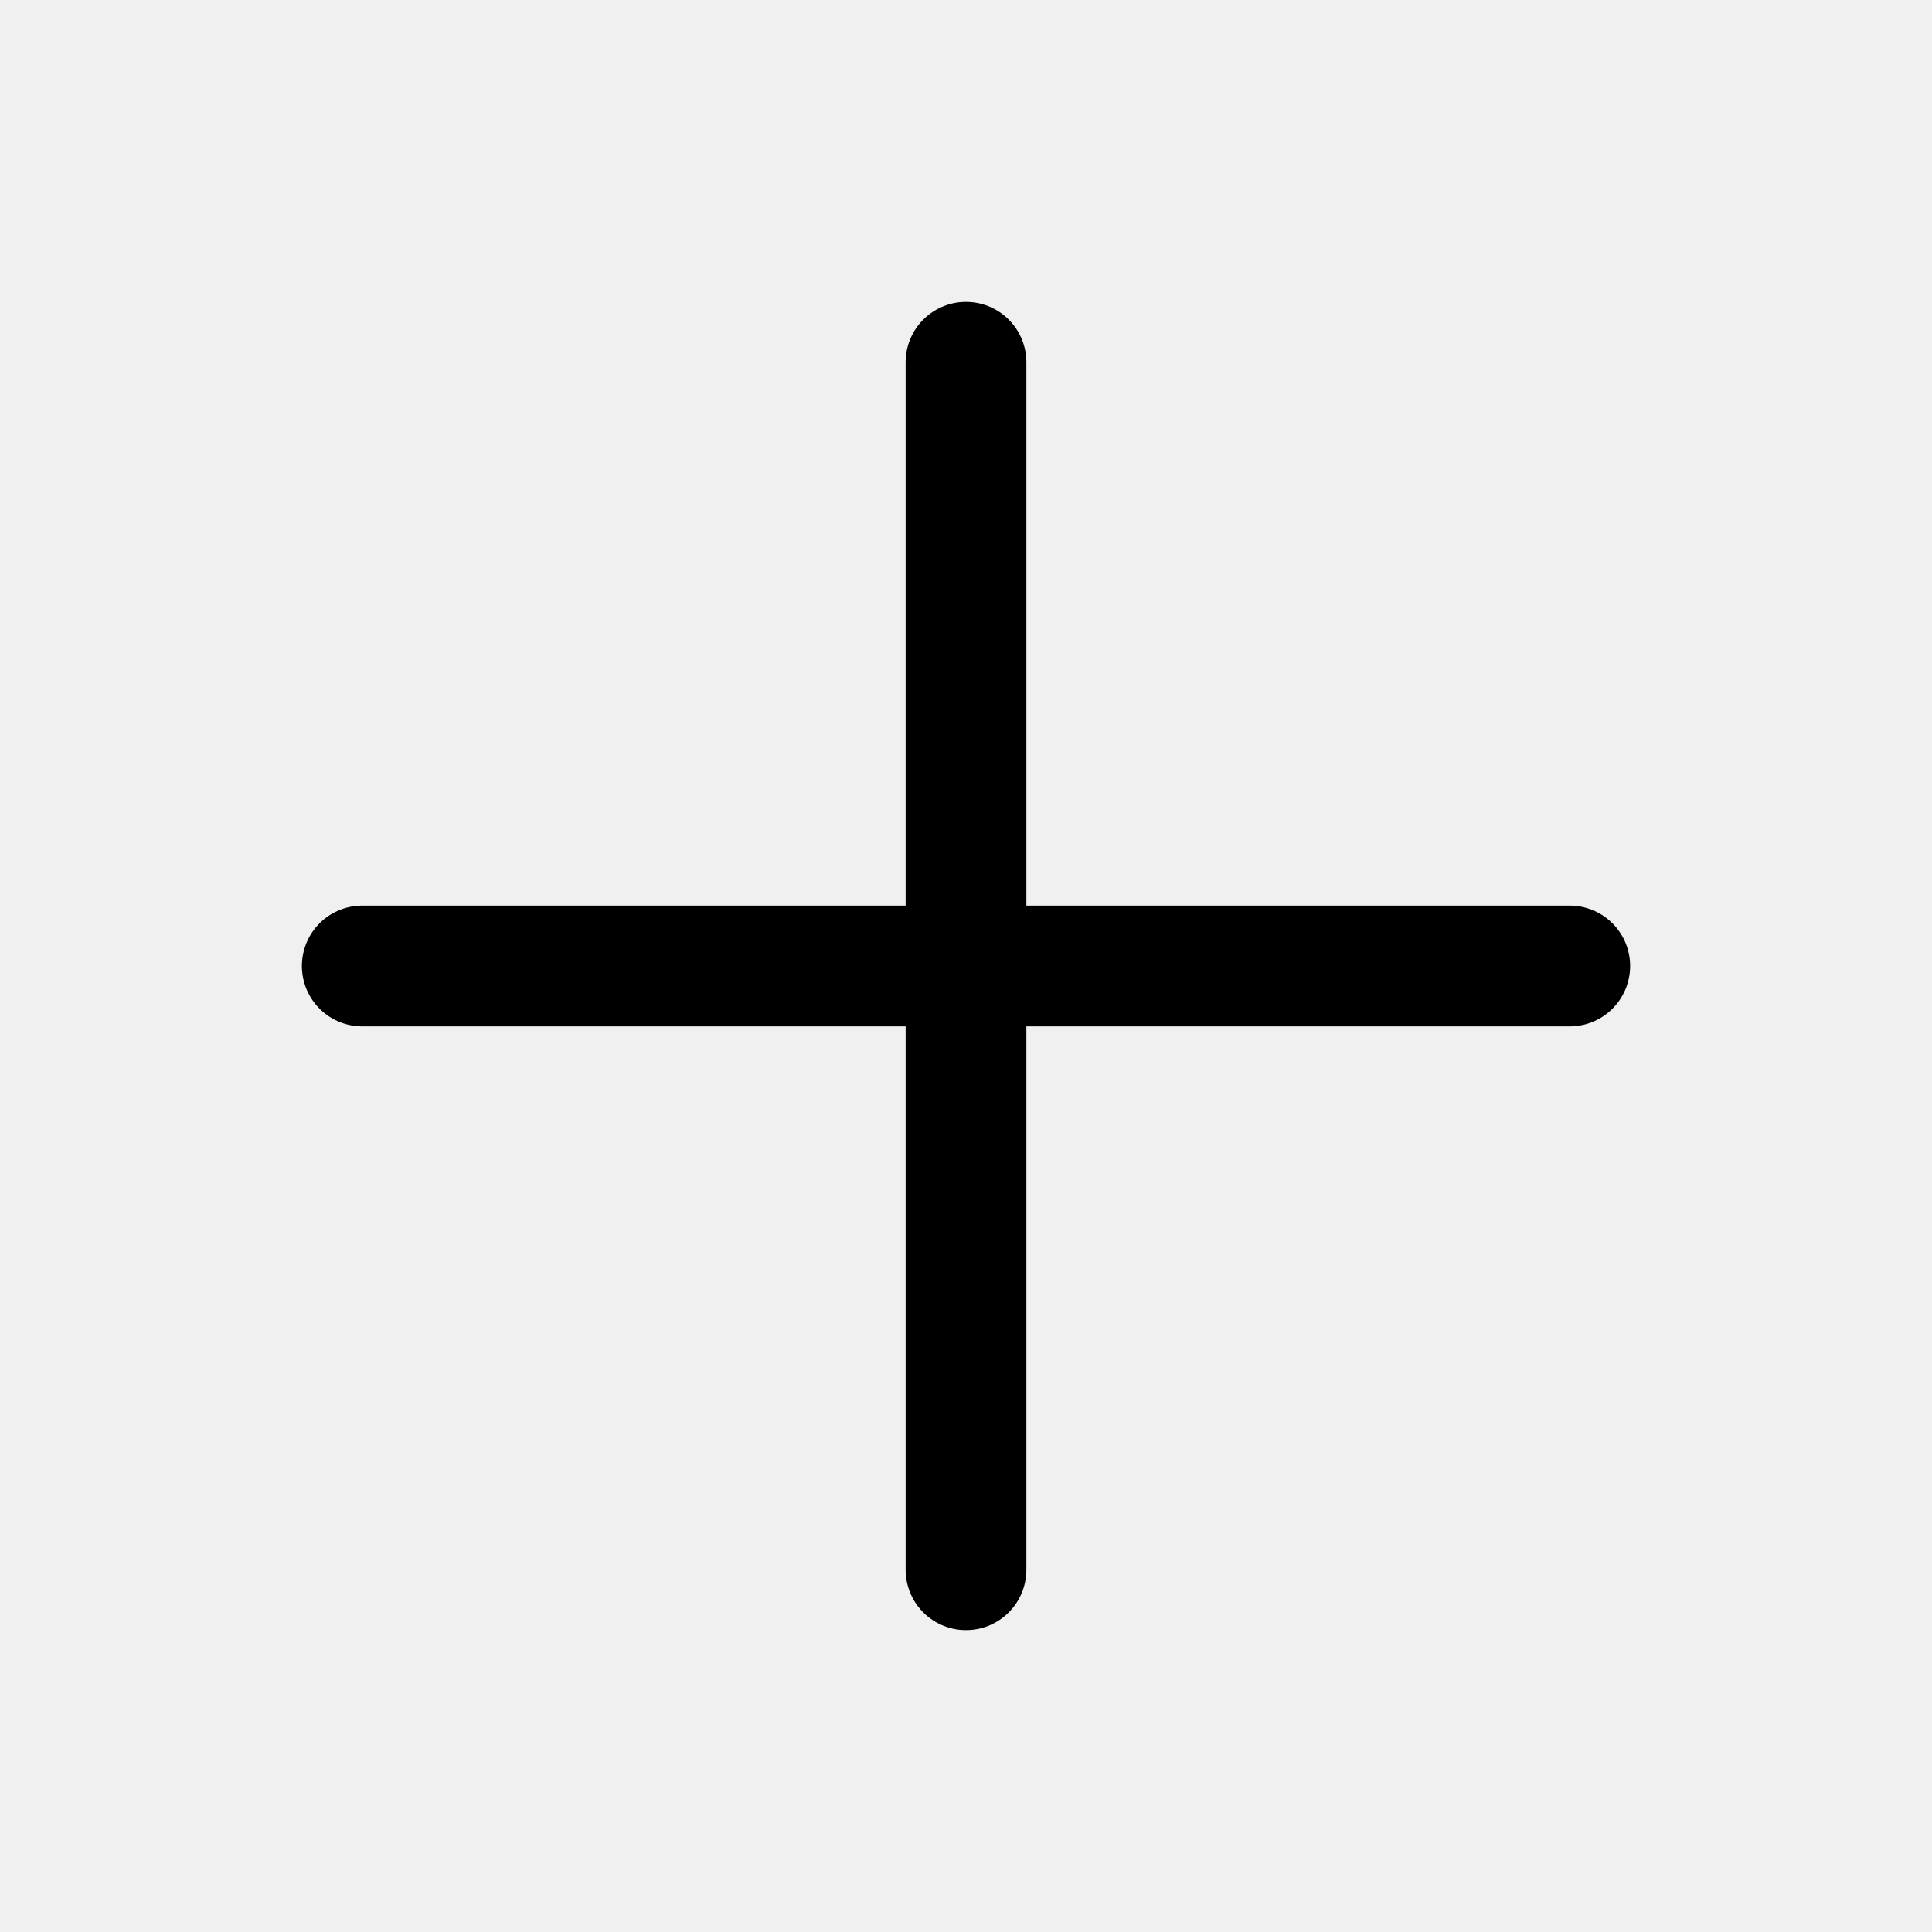
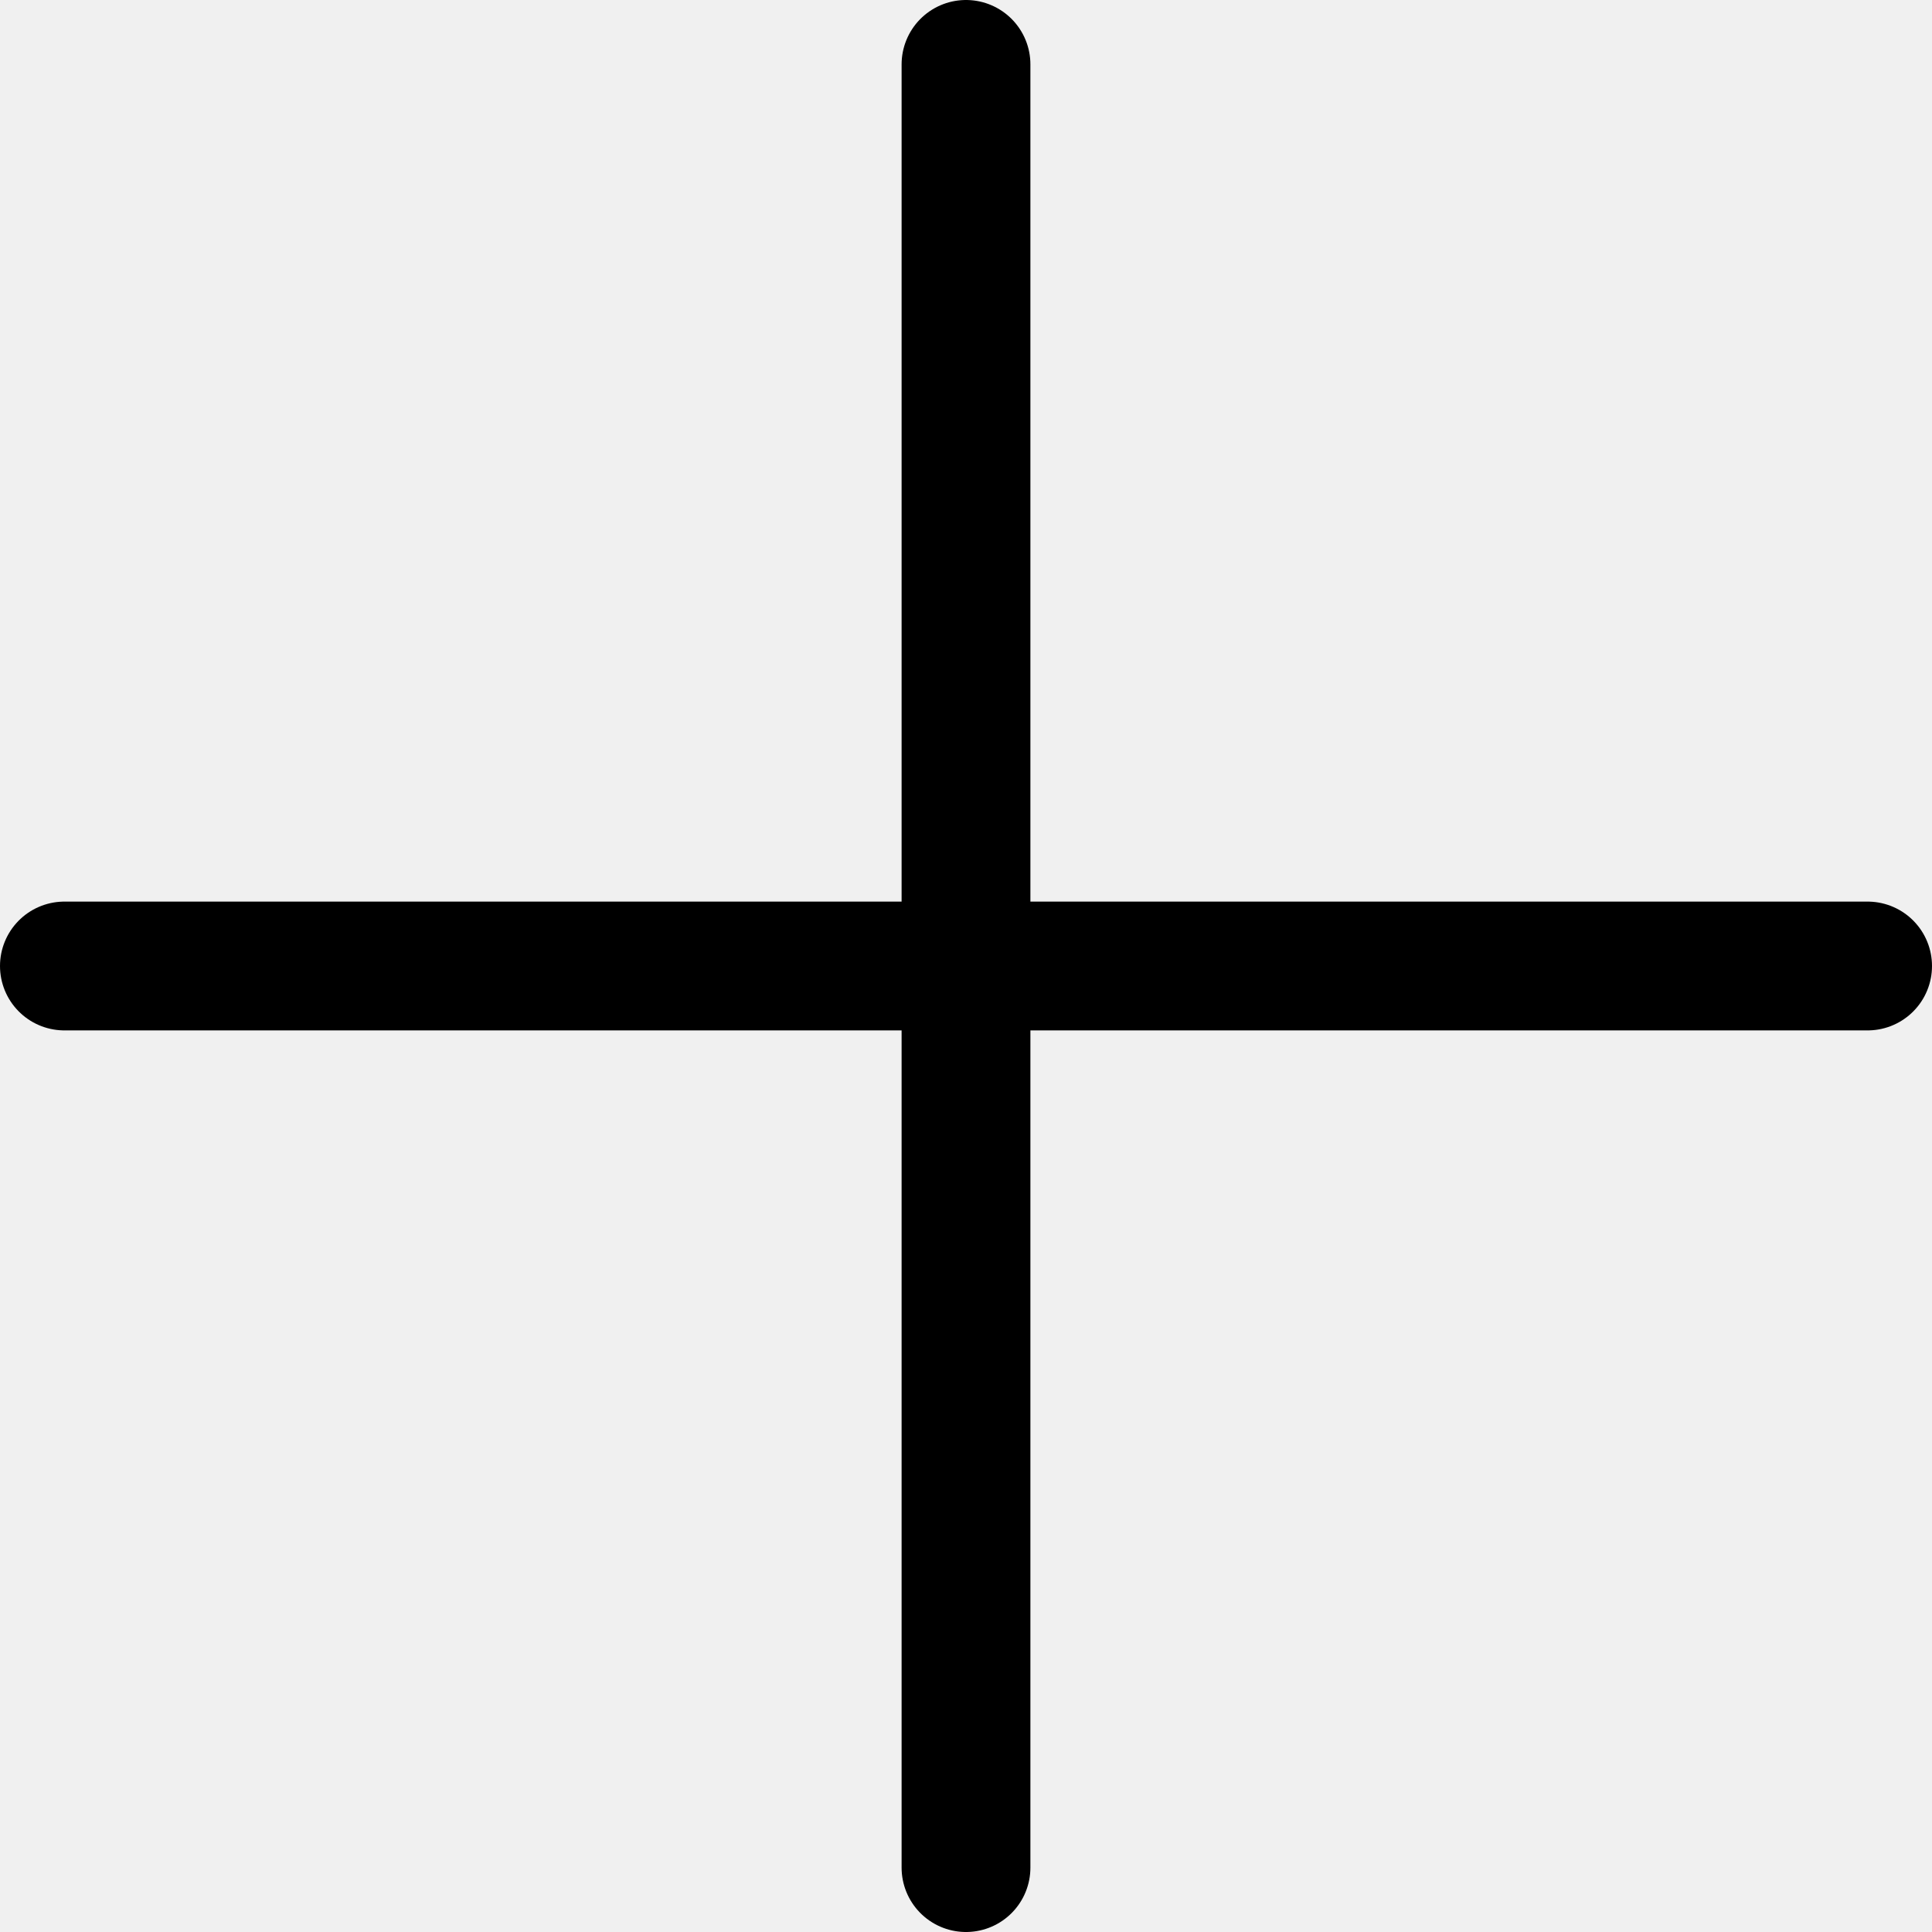
- <svg xmlns="http://www.w3.org/2000/svg" fill="none" viewBox="0 0 24 24" stroke-width="1.5" stroke="currentColor" class="size-6">
-   <path stroke-linecap="round" stroke-linejoin="round" d="M12 4.5v15m7.5-7.5h-15" />
+ <svg xmlns="http://www.w3.org/2000/svg" width="90" height="90" viewBox="0 0 90 90" fill="none">
+   <g clip-path="url(#clip0_5615_71719)">
+     <path d="M45 3L45 87" stroke="black" stroke-width="6" stroke-linecap="round" />
+     <path d="M87 45L3 45" stroke="black" stroke-width="6" stroke-linecap="round" />
+   </g>
+   <defs>
+     <clipPath id="clip0_5615_71719">
+       <rect width="90" height="90" fill="white" />
+     </clipPath>
+   </defs>
</svg>
